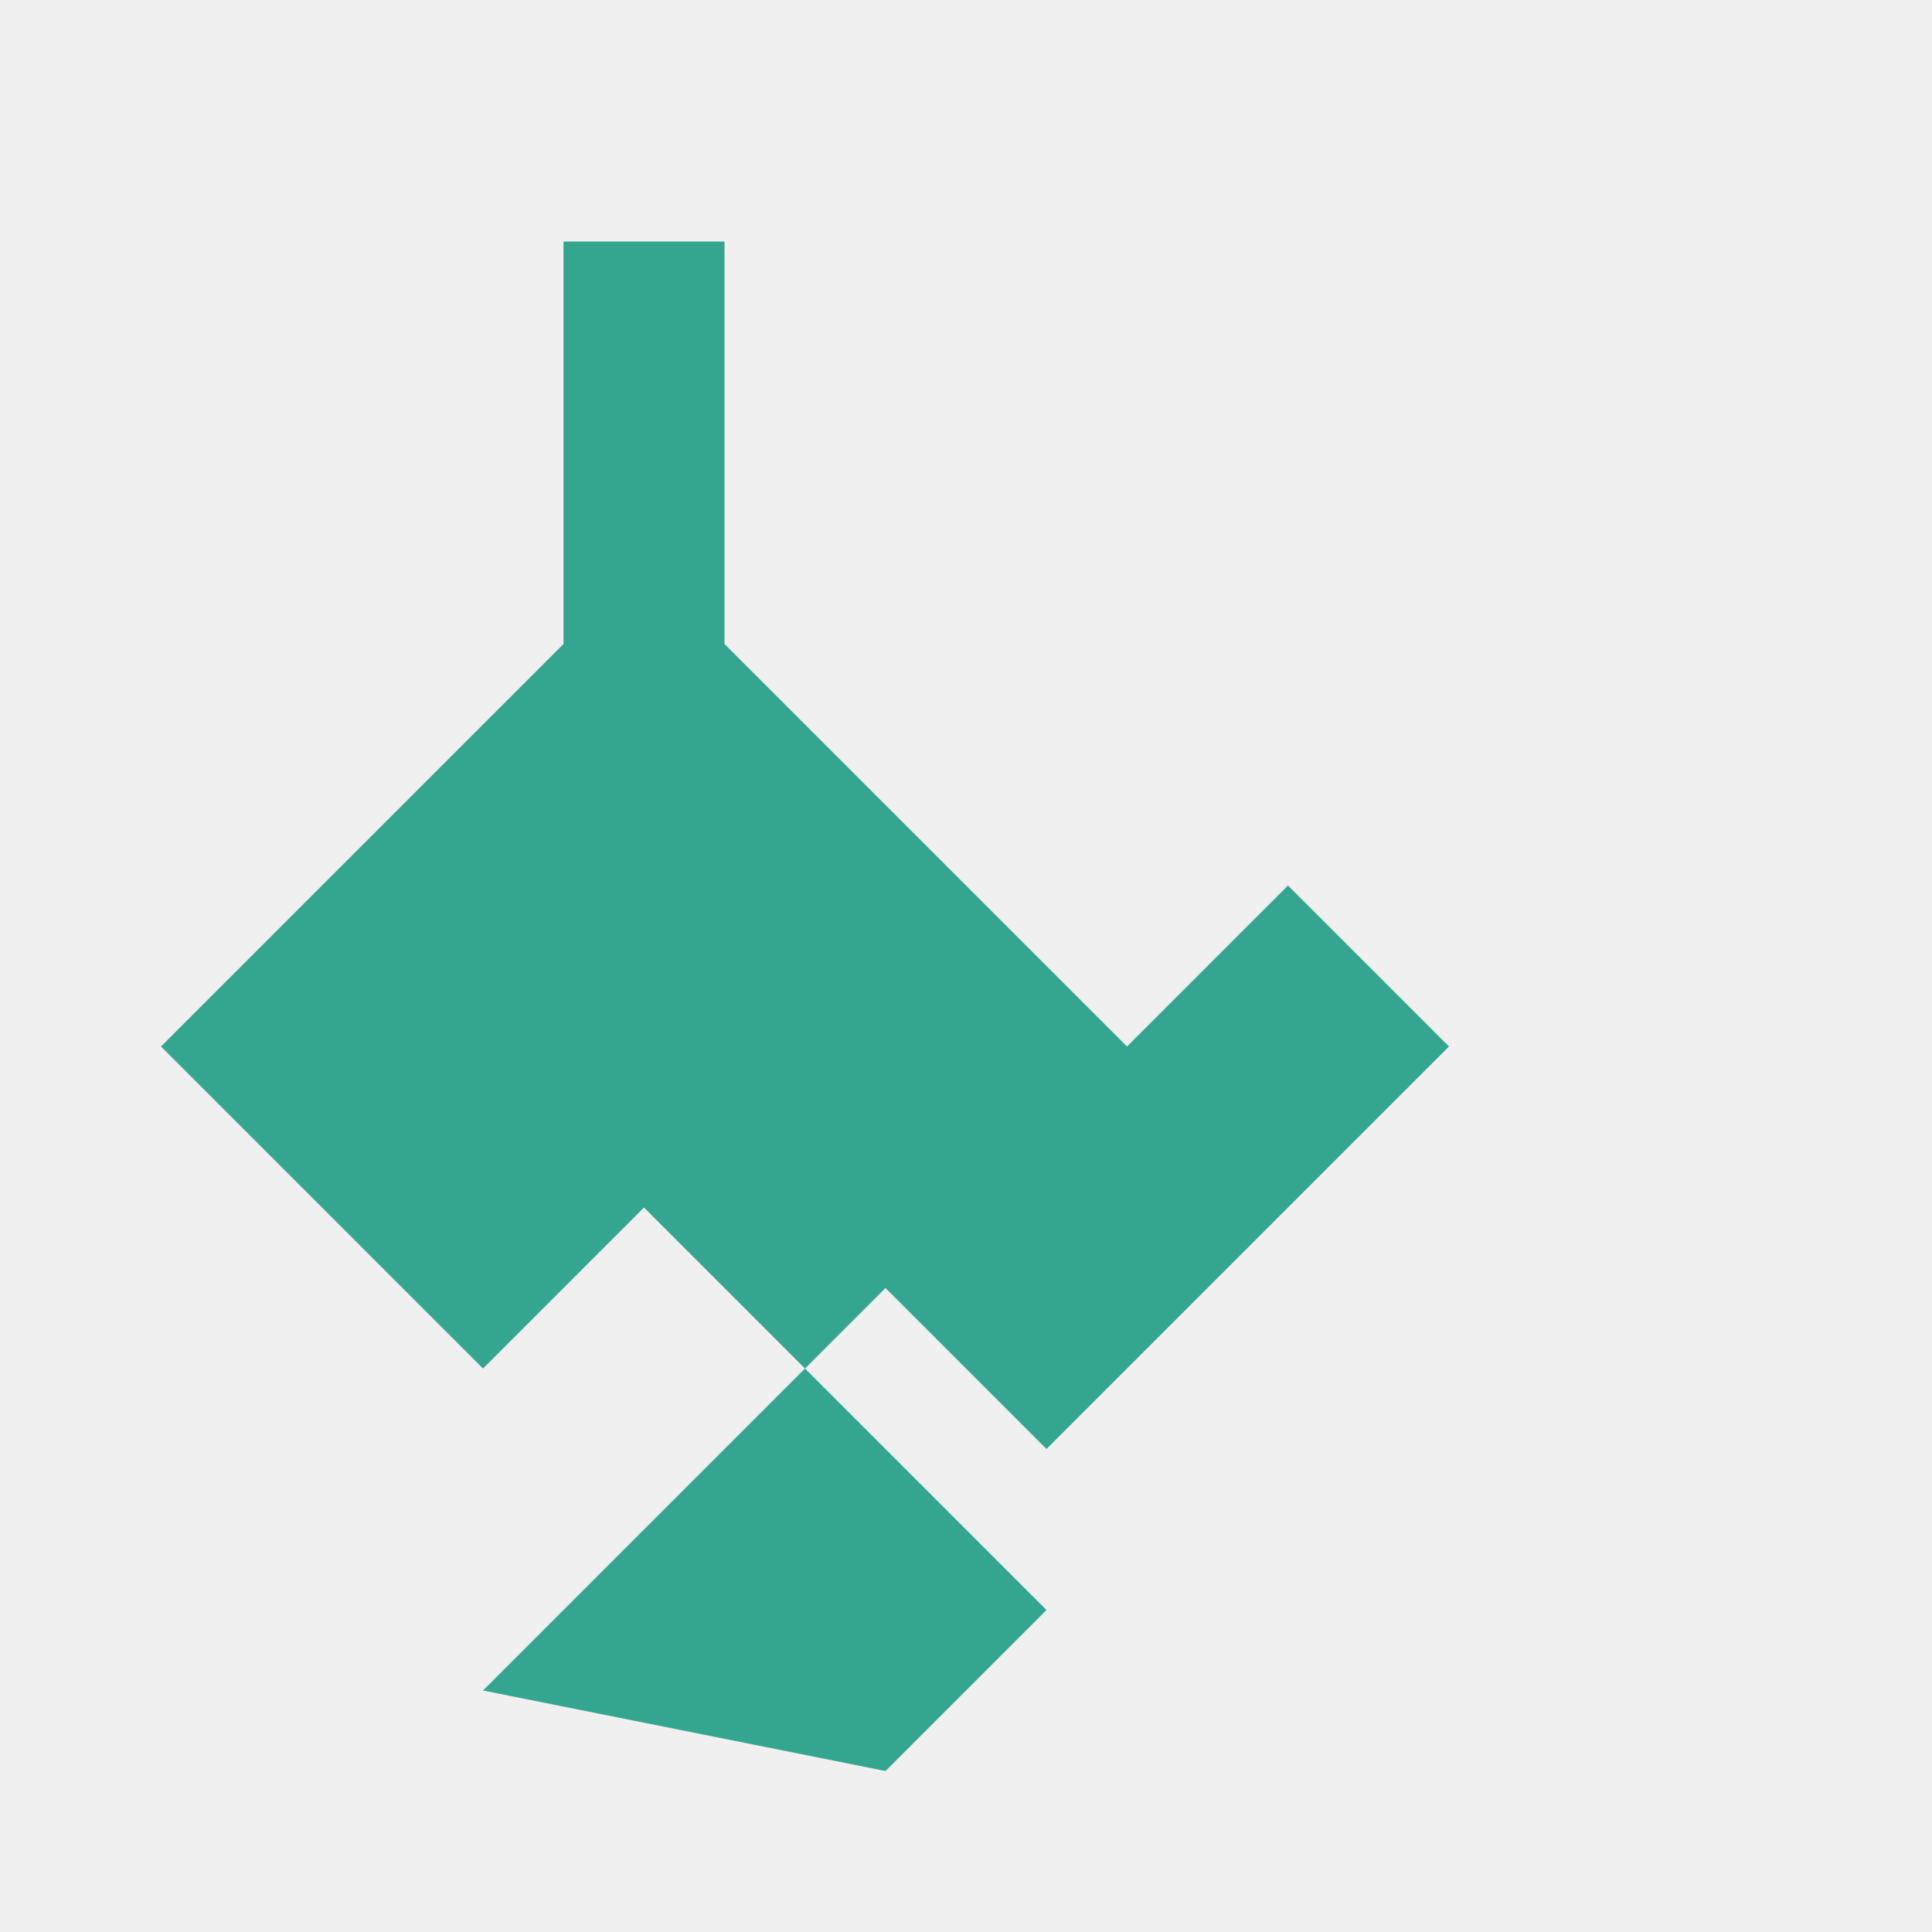
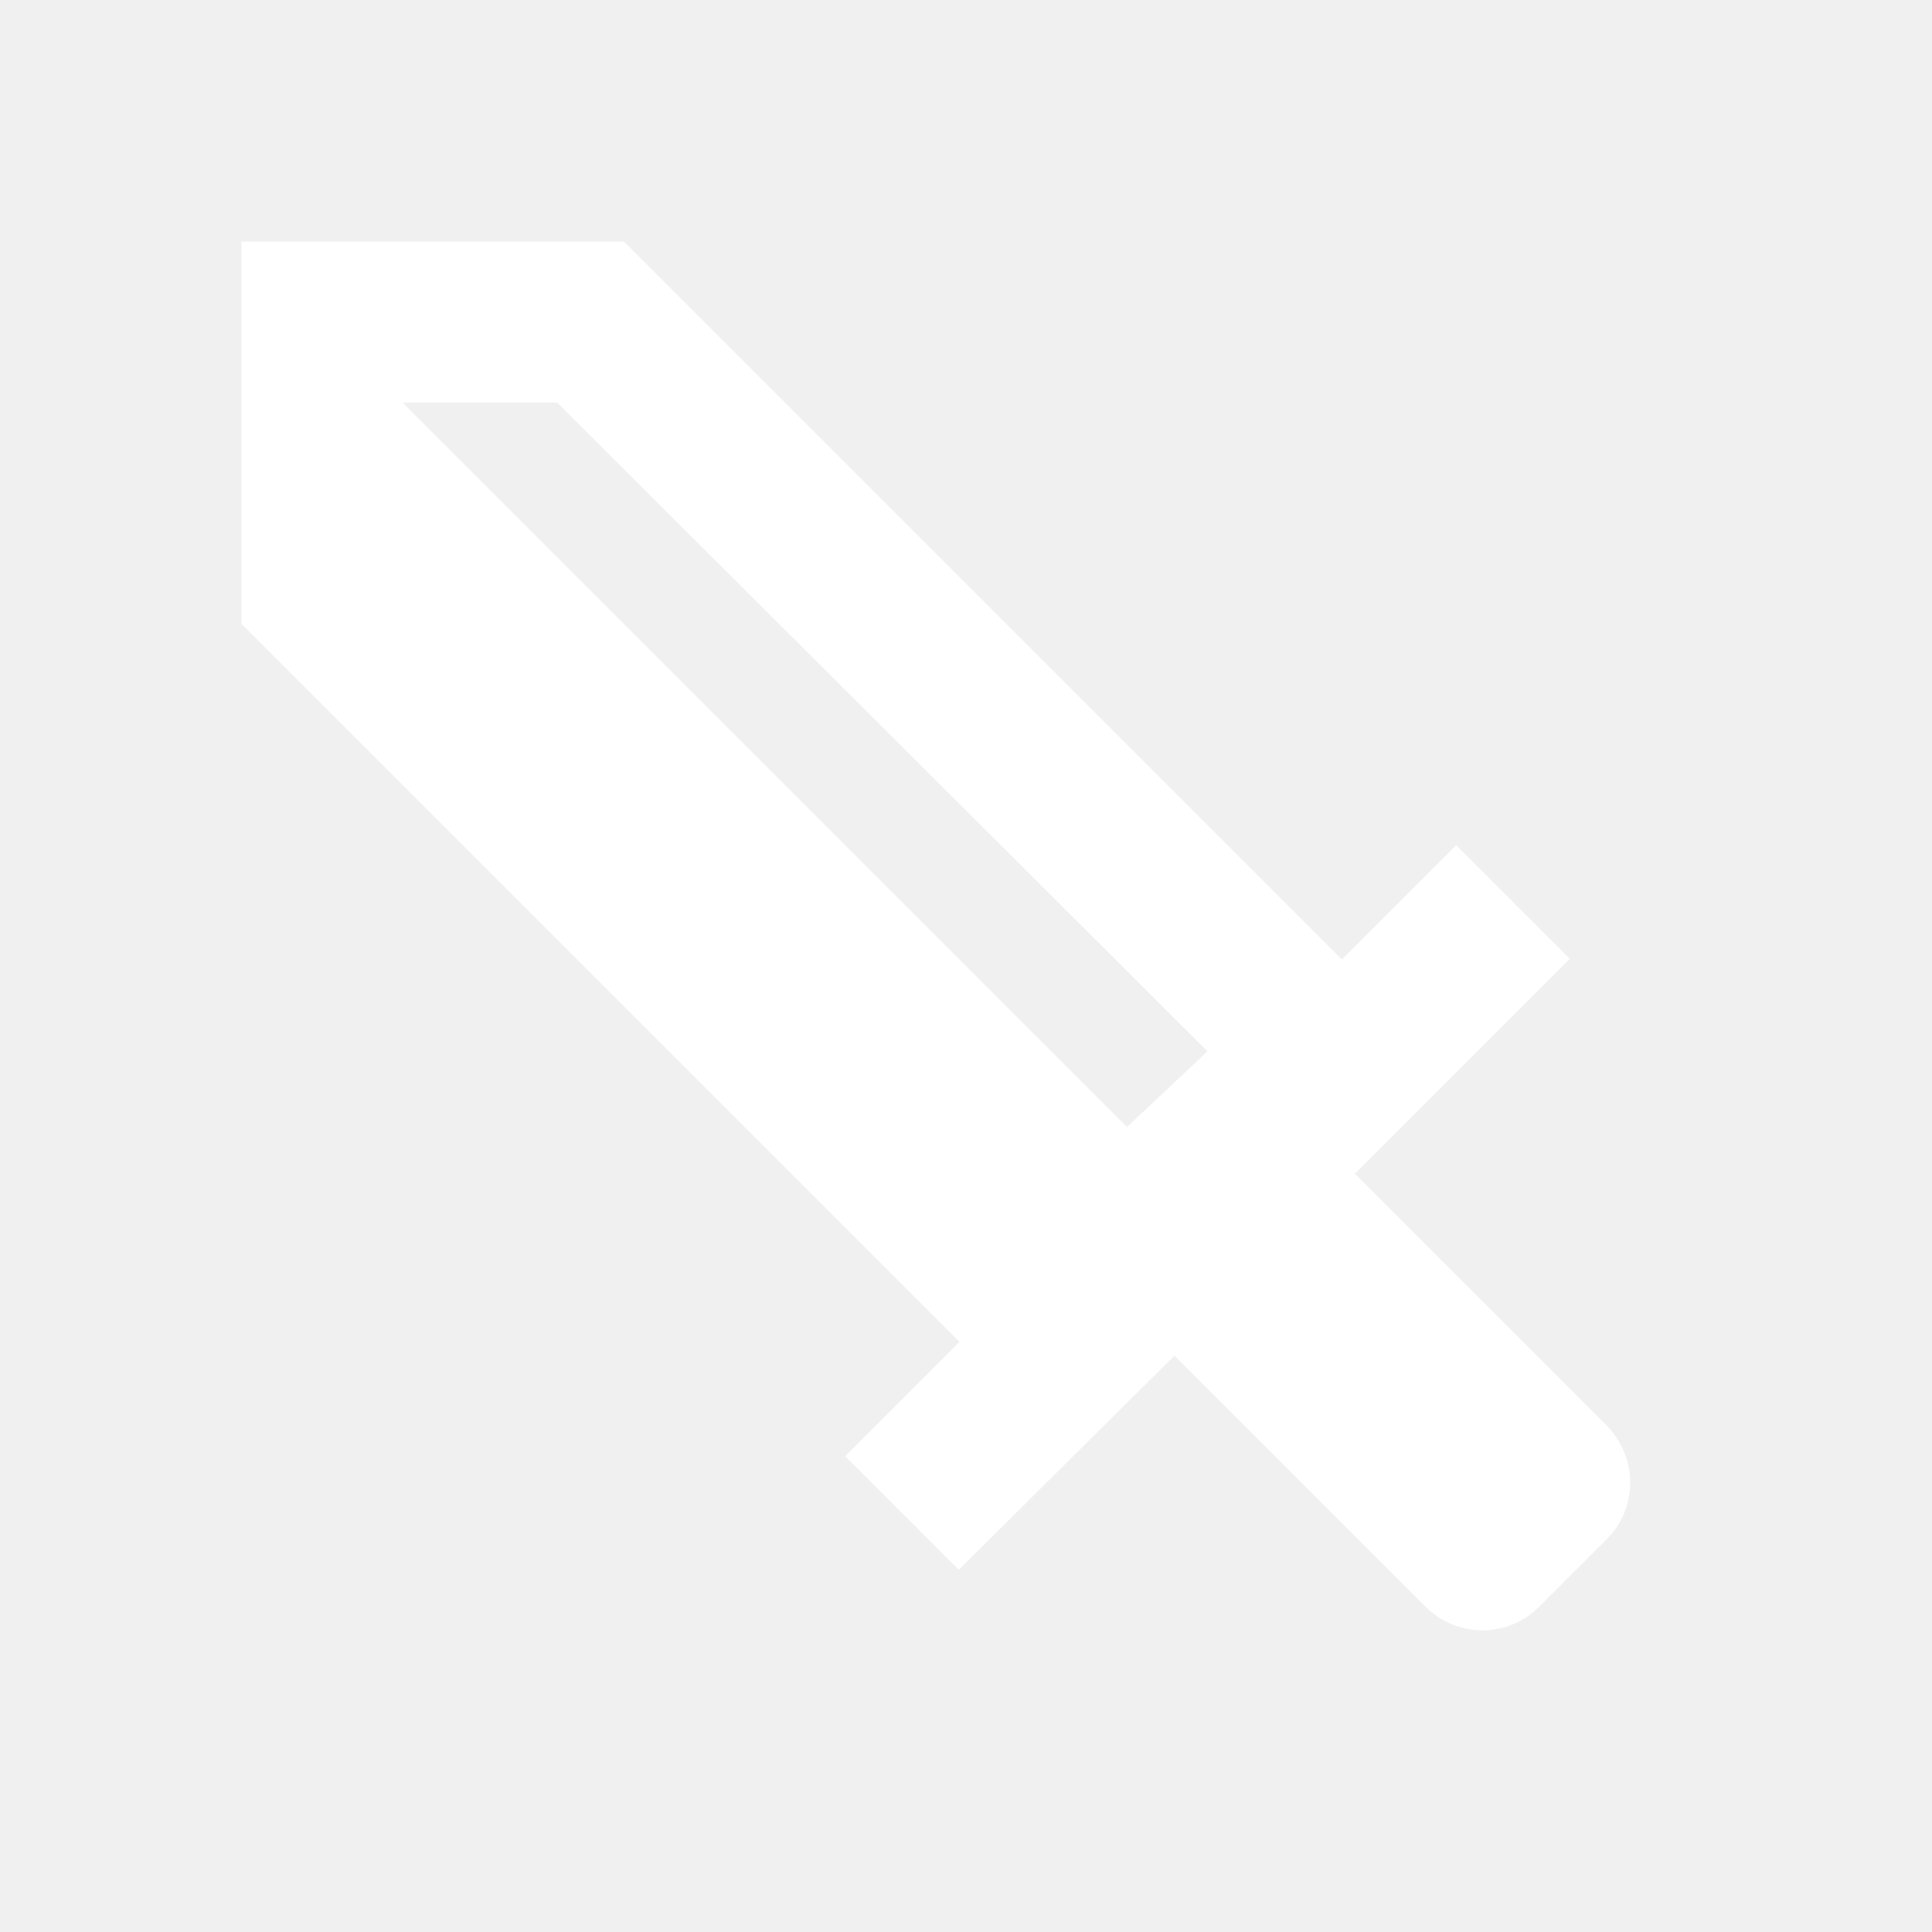
- <svg xmlns="http://www.w3.org/2000/svg" width="48" height="48" viewBox="0 0 24 24" fill="none">
-   <path d="M6 21L11 16L13 18L18 13L16 11L14 13L9 8V3H7V8L2 13L6 17L8 15L13 20L11 22L6 21Z" fill="#34a58e" />
+ <svg xmlns="http://www.w3.org/2000/svg" width="24" height="24" viewBox="0 0 24 24">
+   <path fill="#FFFFFF" d="M6.92,5H5L14,14L15,13.06M19.96,19.12L19.12,19.96C18.73,20.35 18.1,20.35 17.71,19.96L14.59,16.84L11.91,19.5L10.5,18.09L11.92,16.67L3,7.75V3H7.75L16.67,11.92L18.09,10.5L19.5,11.91L16.83,14.58L19.95,17.7C20.35,18.1 20.35,18.73 19.96,19.12Z" />
</svg>
